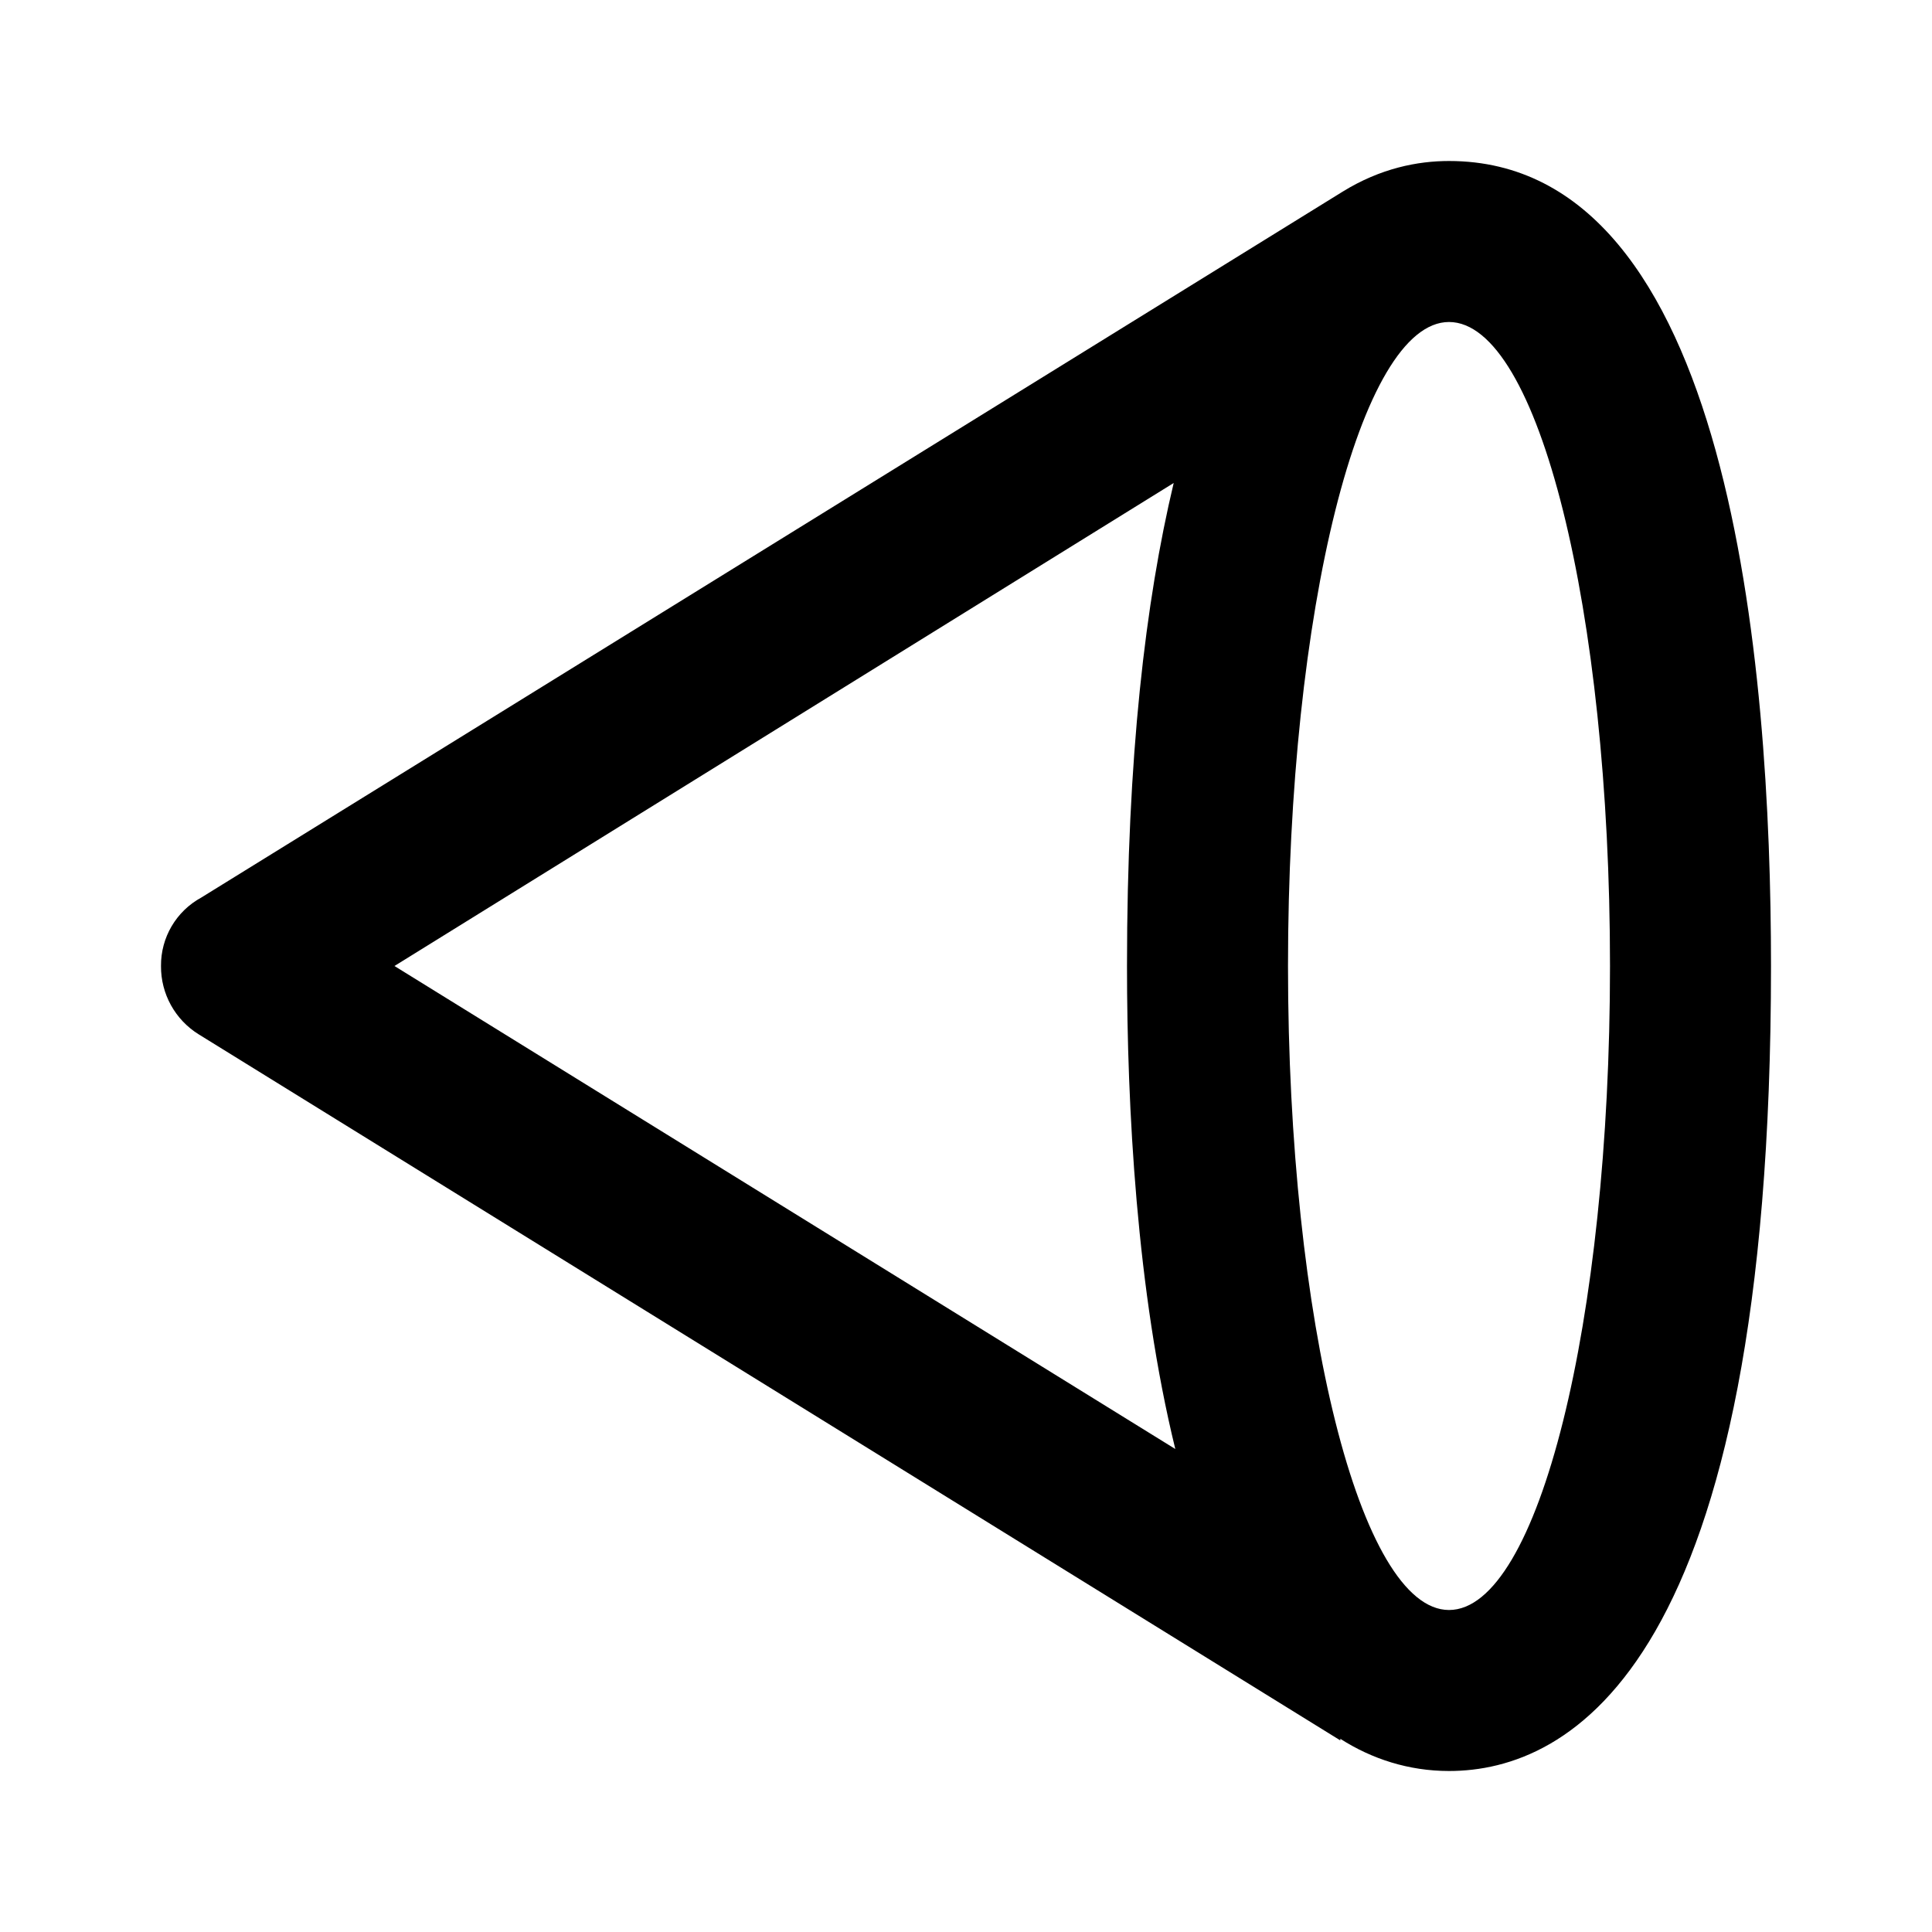
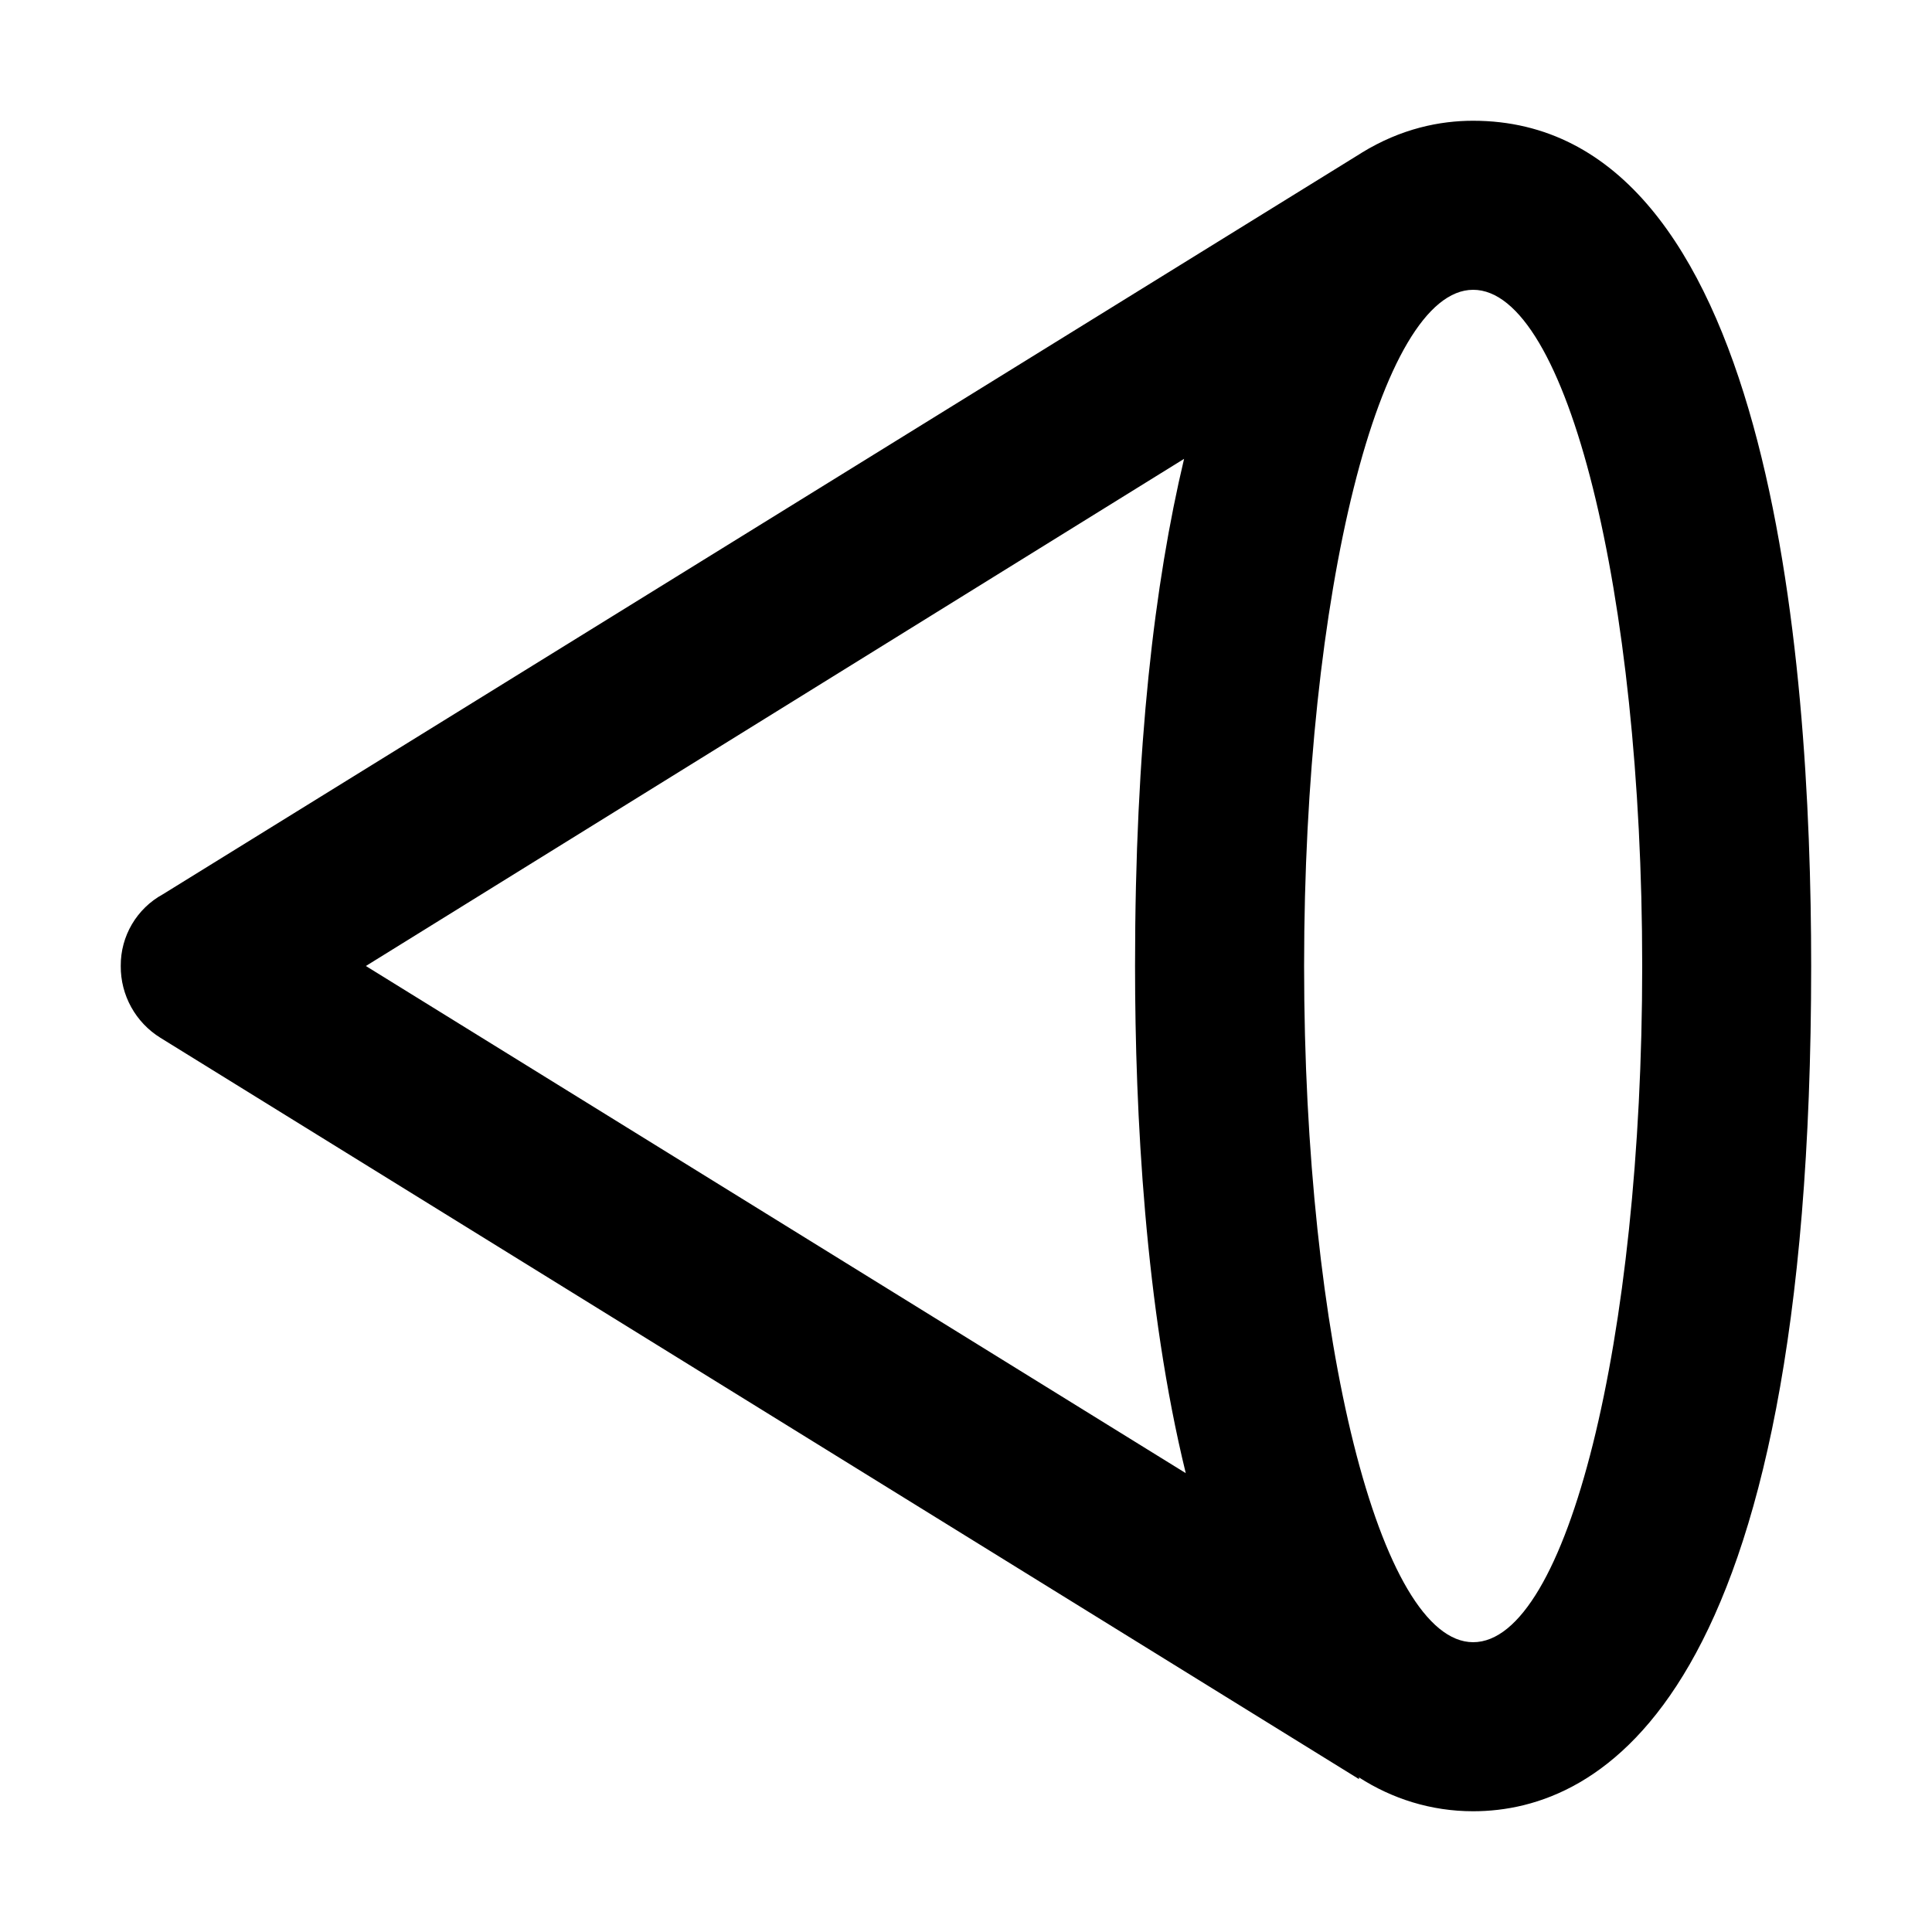
<svg xmlns="http://www.w3.org/2000/svg" viewBox="0 0 24 24" version="1.1" id="svg1">
  <defs id="defs1" />
-   <path d="m 16.68,2.38 -14.18,8.77 a 0.958,0.958 0 0 0 -0.5,0.85 0.99,0.99 0 0 0 0.47,0.85 l 14.18,8.77 v -0.02 c 0.39,0.25 0.85,0.4 1.35,0.4 1.5,0 4,-1.3 4,-10 0,-3.74 -0.5,-10 -4,-10 -0.39,0 -0.85,0.09 -1.32,0.38 m -11.78,9.62 9.68,-6 c -0.35,1.47 -0.58,3.4 -0.58,6 0,1.75 0.12,4.04 0.6,6 l -9.7,-6 m 15.1,0 c 0,4.42 -0.89,8 -2,8 -1.1,0 -2,-3.58 -2,-8 0,-4.42 0.9,-8 2,-8 1.11,0 2,3.58 2,8 z" id="path1" />
+   <path d="m 16.914,1.899 -14.889,9.209 A 1.006,1.006 0 0 0 1.5,12 a 1.04,1.04 0 0 0 0.493,0.892 l 14.889,9.209 V 22.08 c 0.409,0.263 0.892,0.42 1.417,0.42 1.575,0 4.2,-1.365 4.2,-10.5 0,-3.927 -0.525,-10.5 -4.2,-10.5 -0.409,0 -0.892,0.095 -1.386,0.399 M 4.545,12 14.709,5.7 c -0.367,1.544 -0.609,3.57 -0.609,6.3 0,1.837 0.126,4.242 0.63,6.3 L 4.545,12 m 15.855,0 c 0,4.641 -0.934,8.4 -2.1,8.4 -1.155,0 -2.1,-3.759 -2.1,-8.4 0,-4.641 0.945,-8.4 2.1,-8.4 1.165,0 2.1,3.759 2.1,8.4 z" id="path1" style="stroke-width:1" />
</svg>
